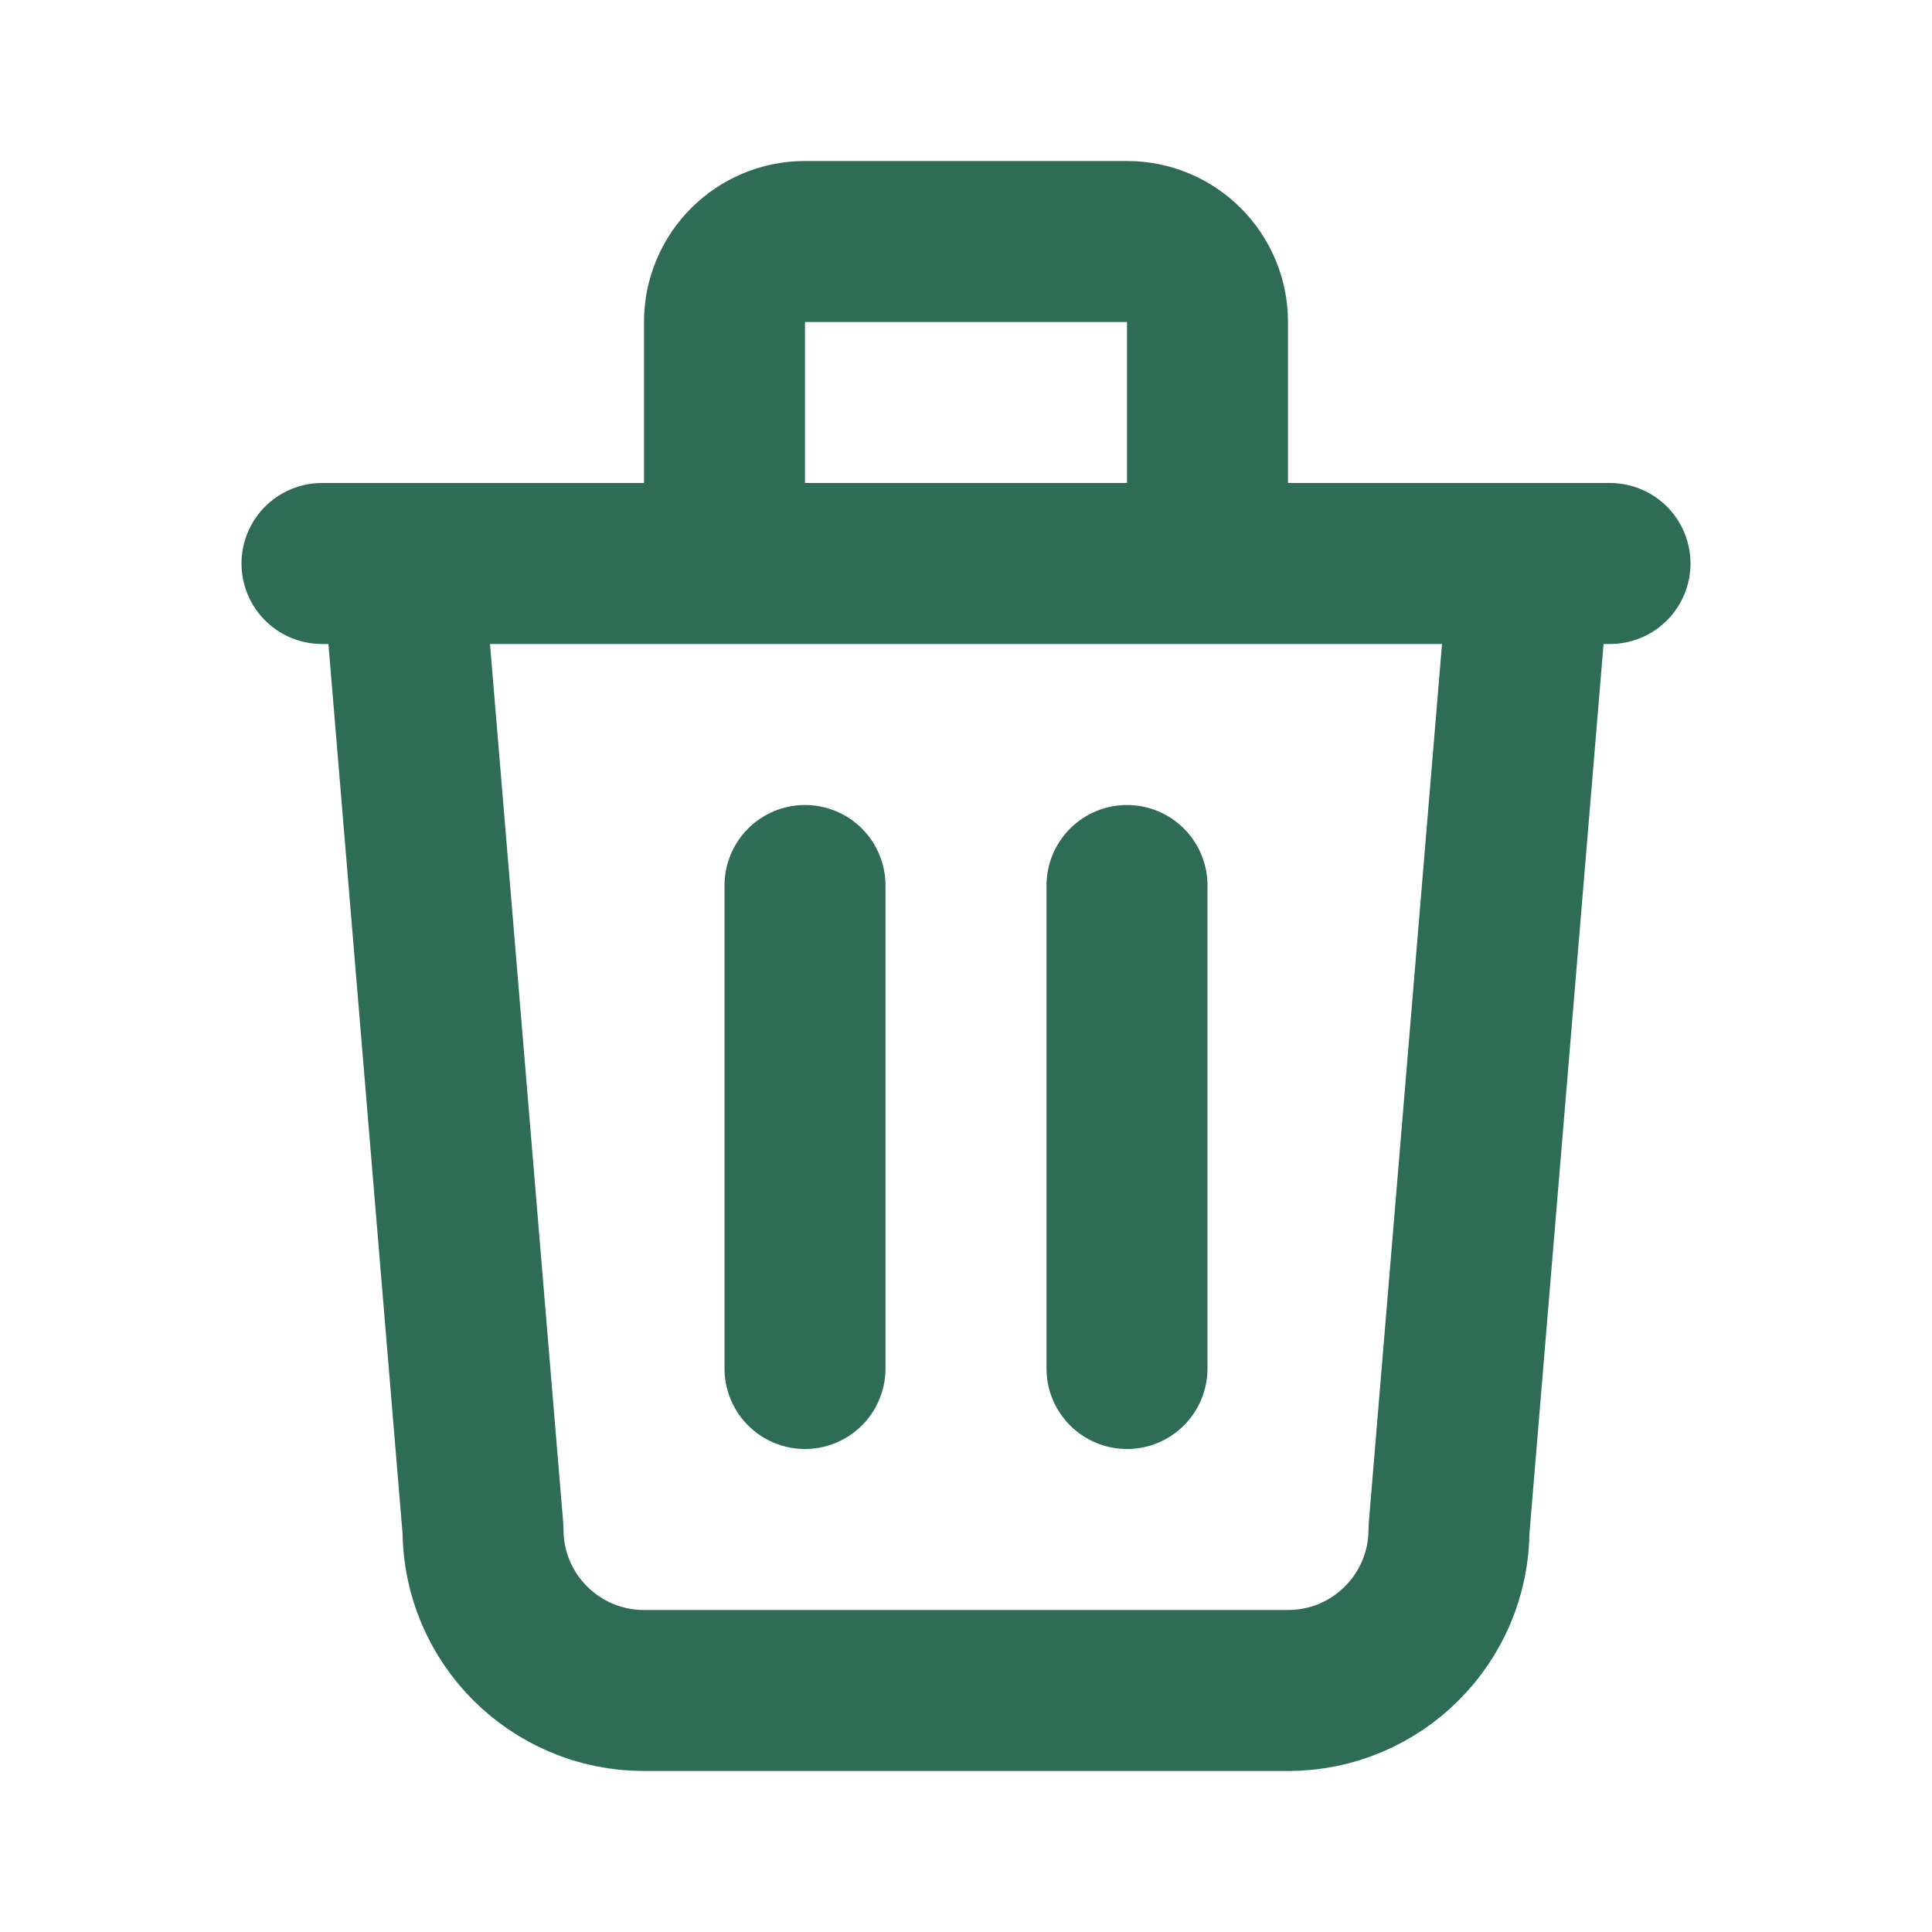
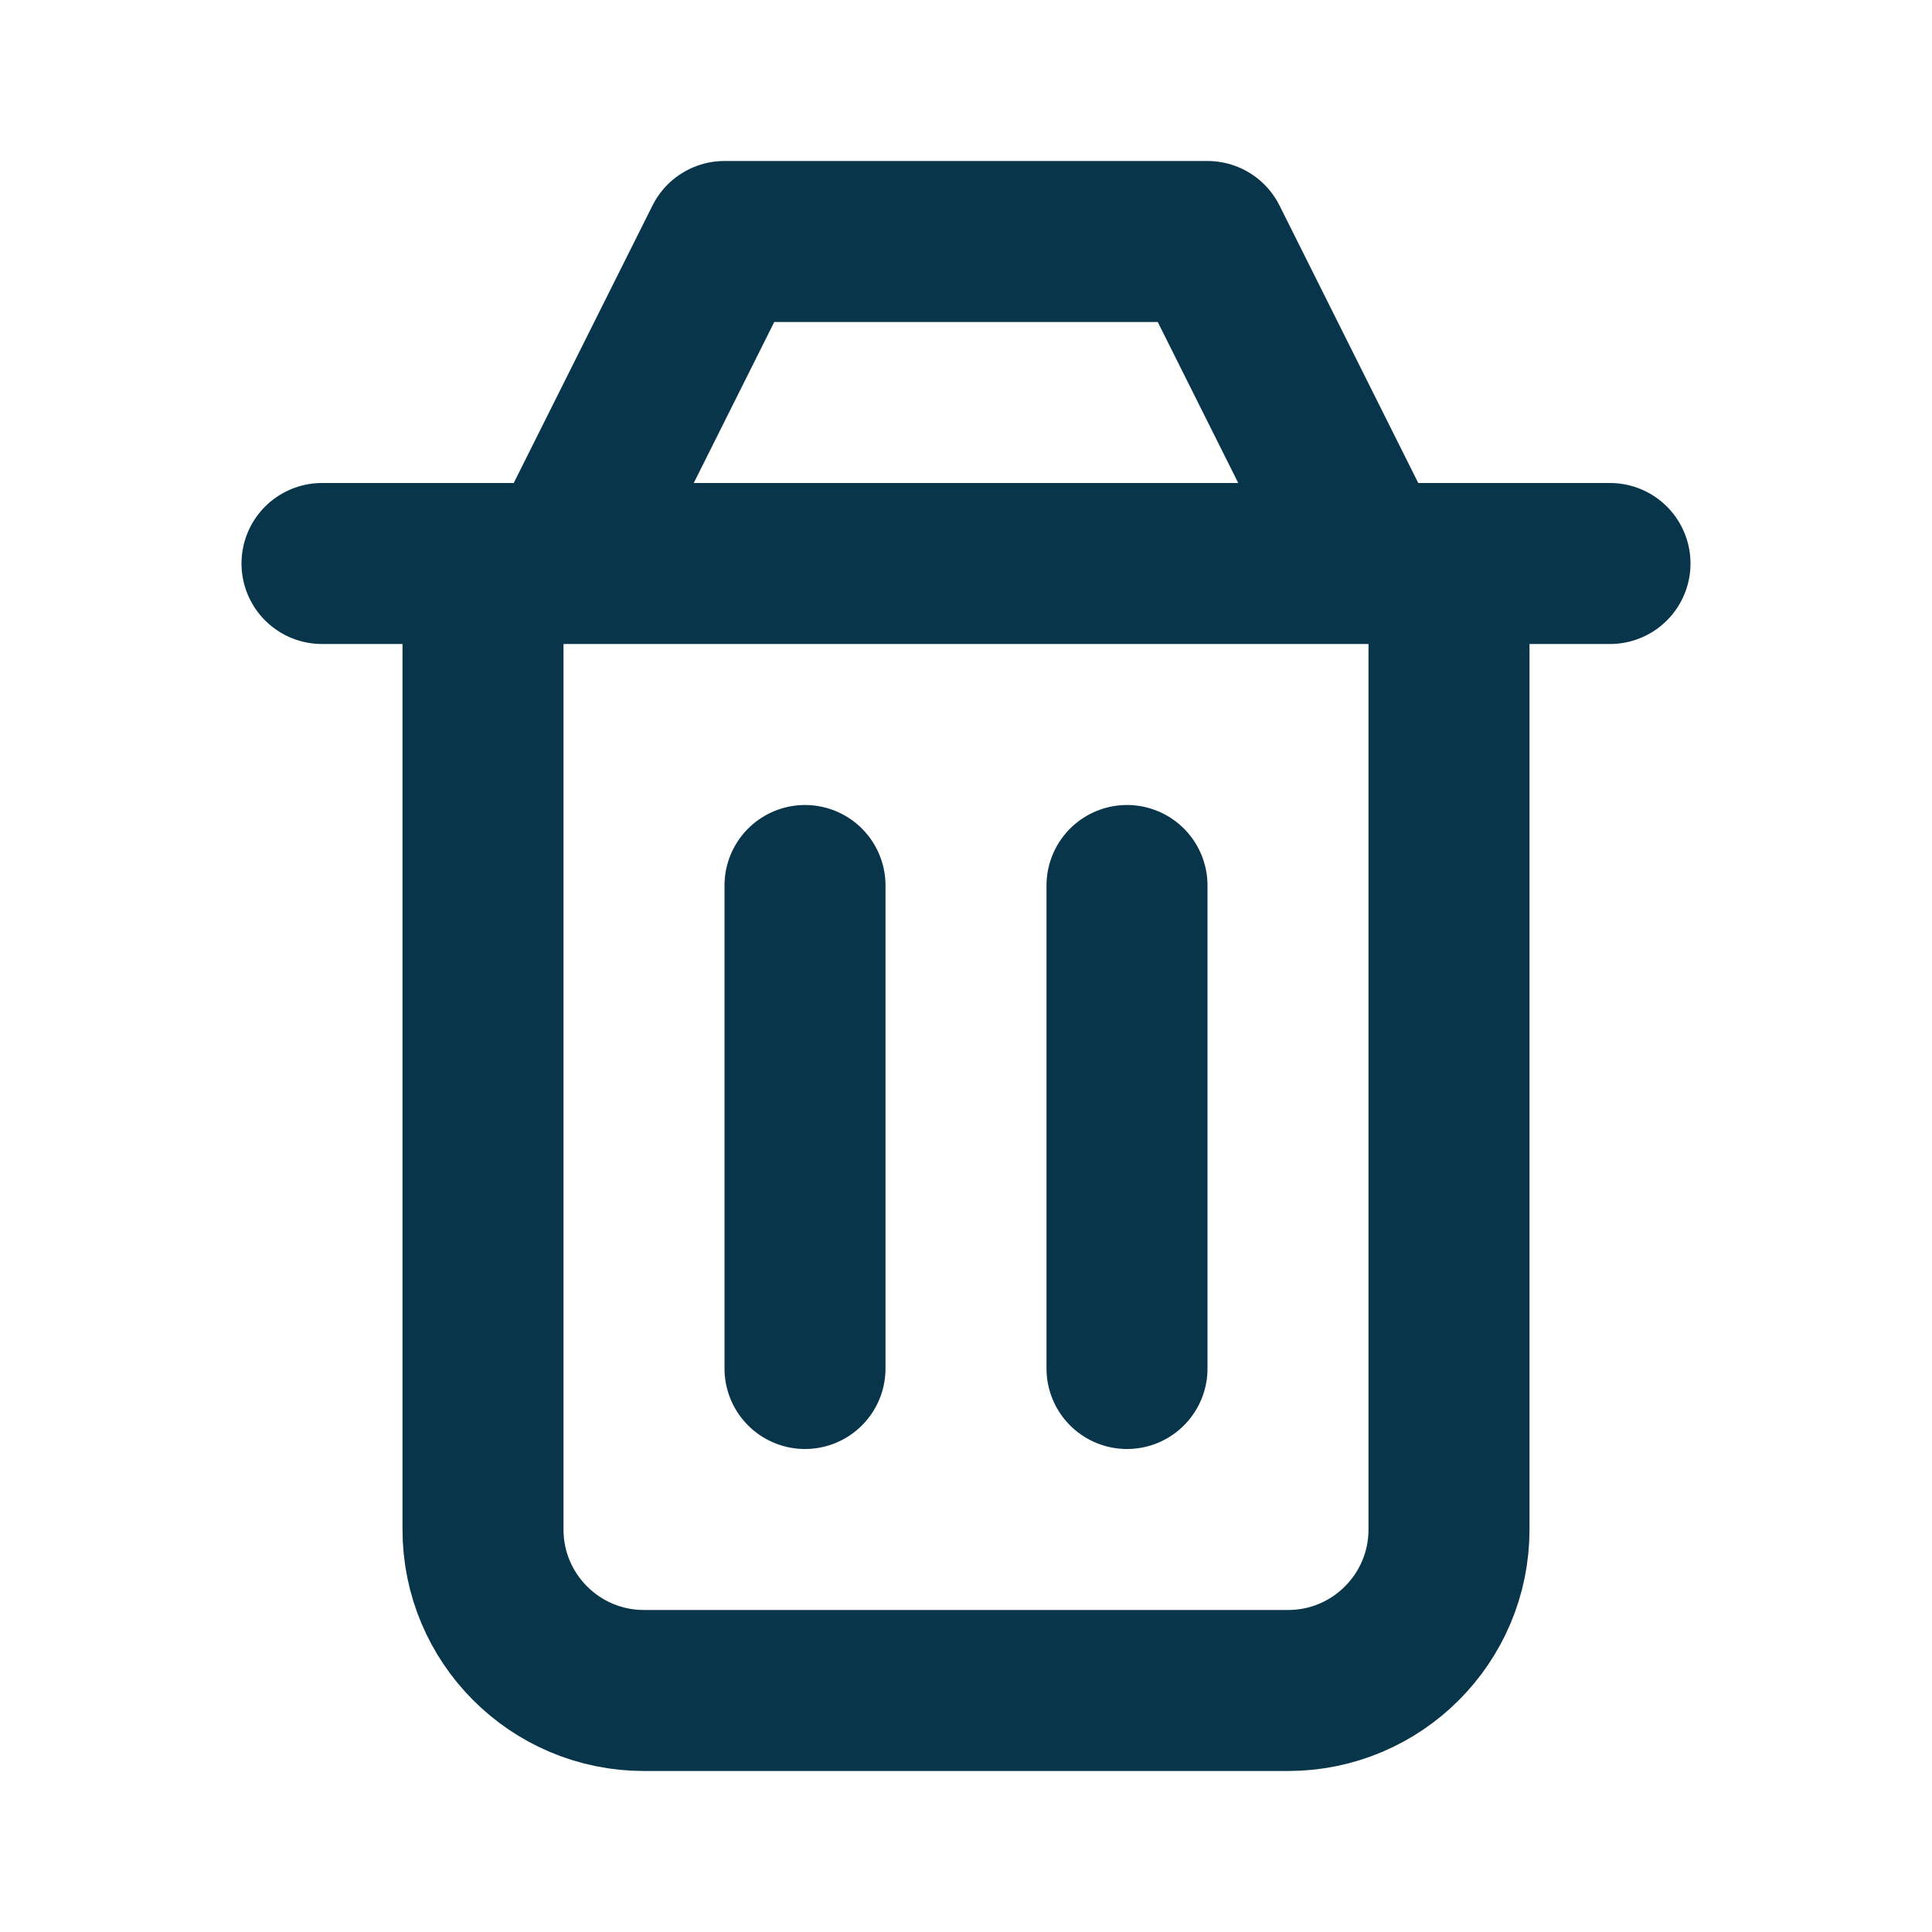
<svg xmlns="http://www.w3.org/2000/svg" width="128" height="128" viewBox="0 0 24 24">
-   <path fill="none" stroke="#2f6c56" stroke-linecap="round" stroke-linejoin="round" stroke-width="2" d="M4 7h16m-10 4v6m4-6v6M5 7l1 12a2 2 0 0 0 2 2h8a2 2 0 0 0 2-2l1-12M9 7V4a1 1 0 0 1 1-1h4a1 1 0 0 1 1 1v3" />
+   <path fill="none" stroke="#083549" stroke-linecap="round" stroke-linejoin="round" stroke-width="2" d="M14 11v6m-4-6v6M6 7v12a2 2 0 0 0 2 2h8a2 2 0 0 0 2-2V7M4 7h16M7 7l2-4h6l2 4" />
</svg>
